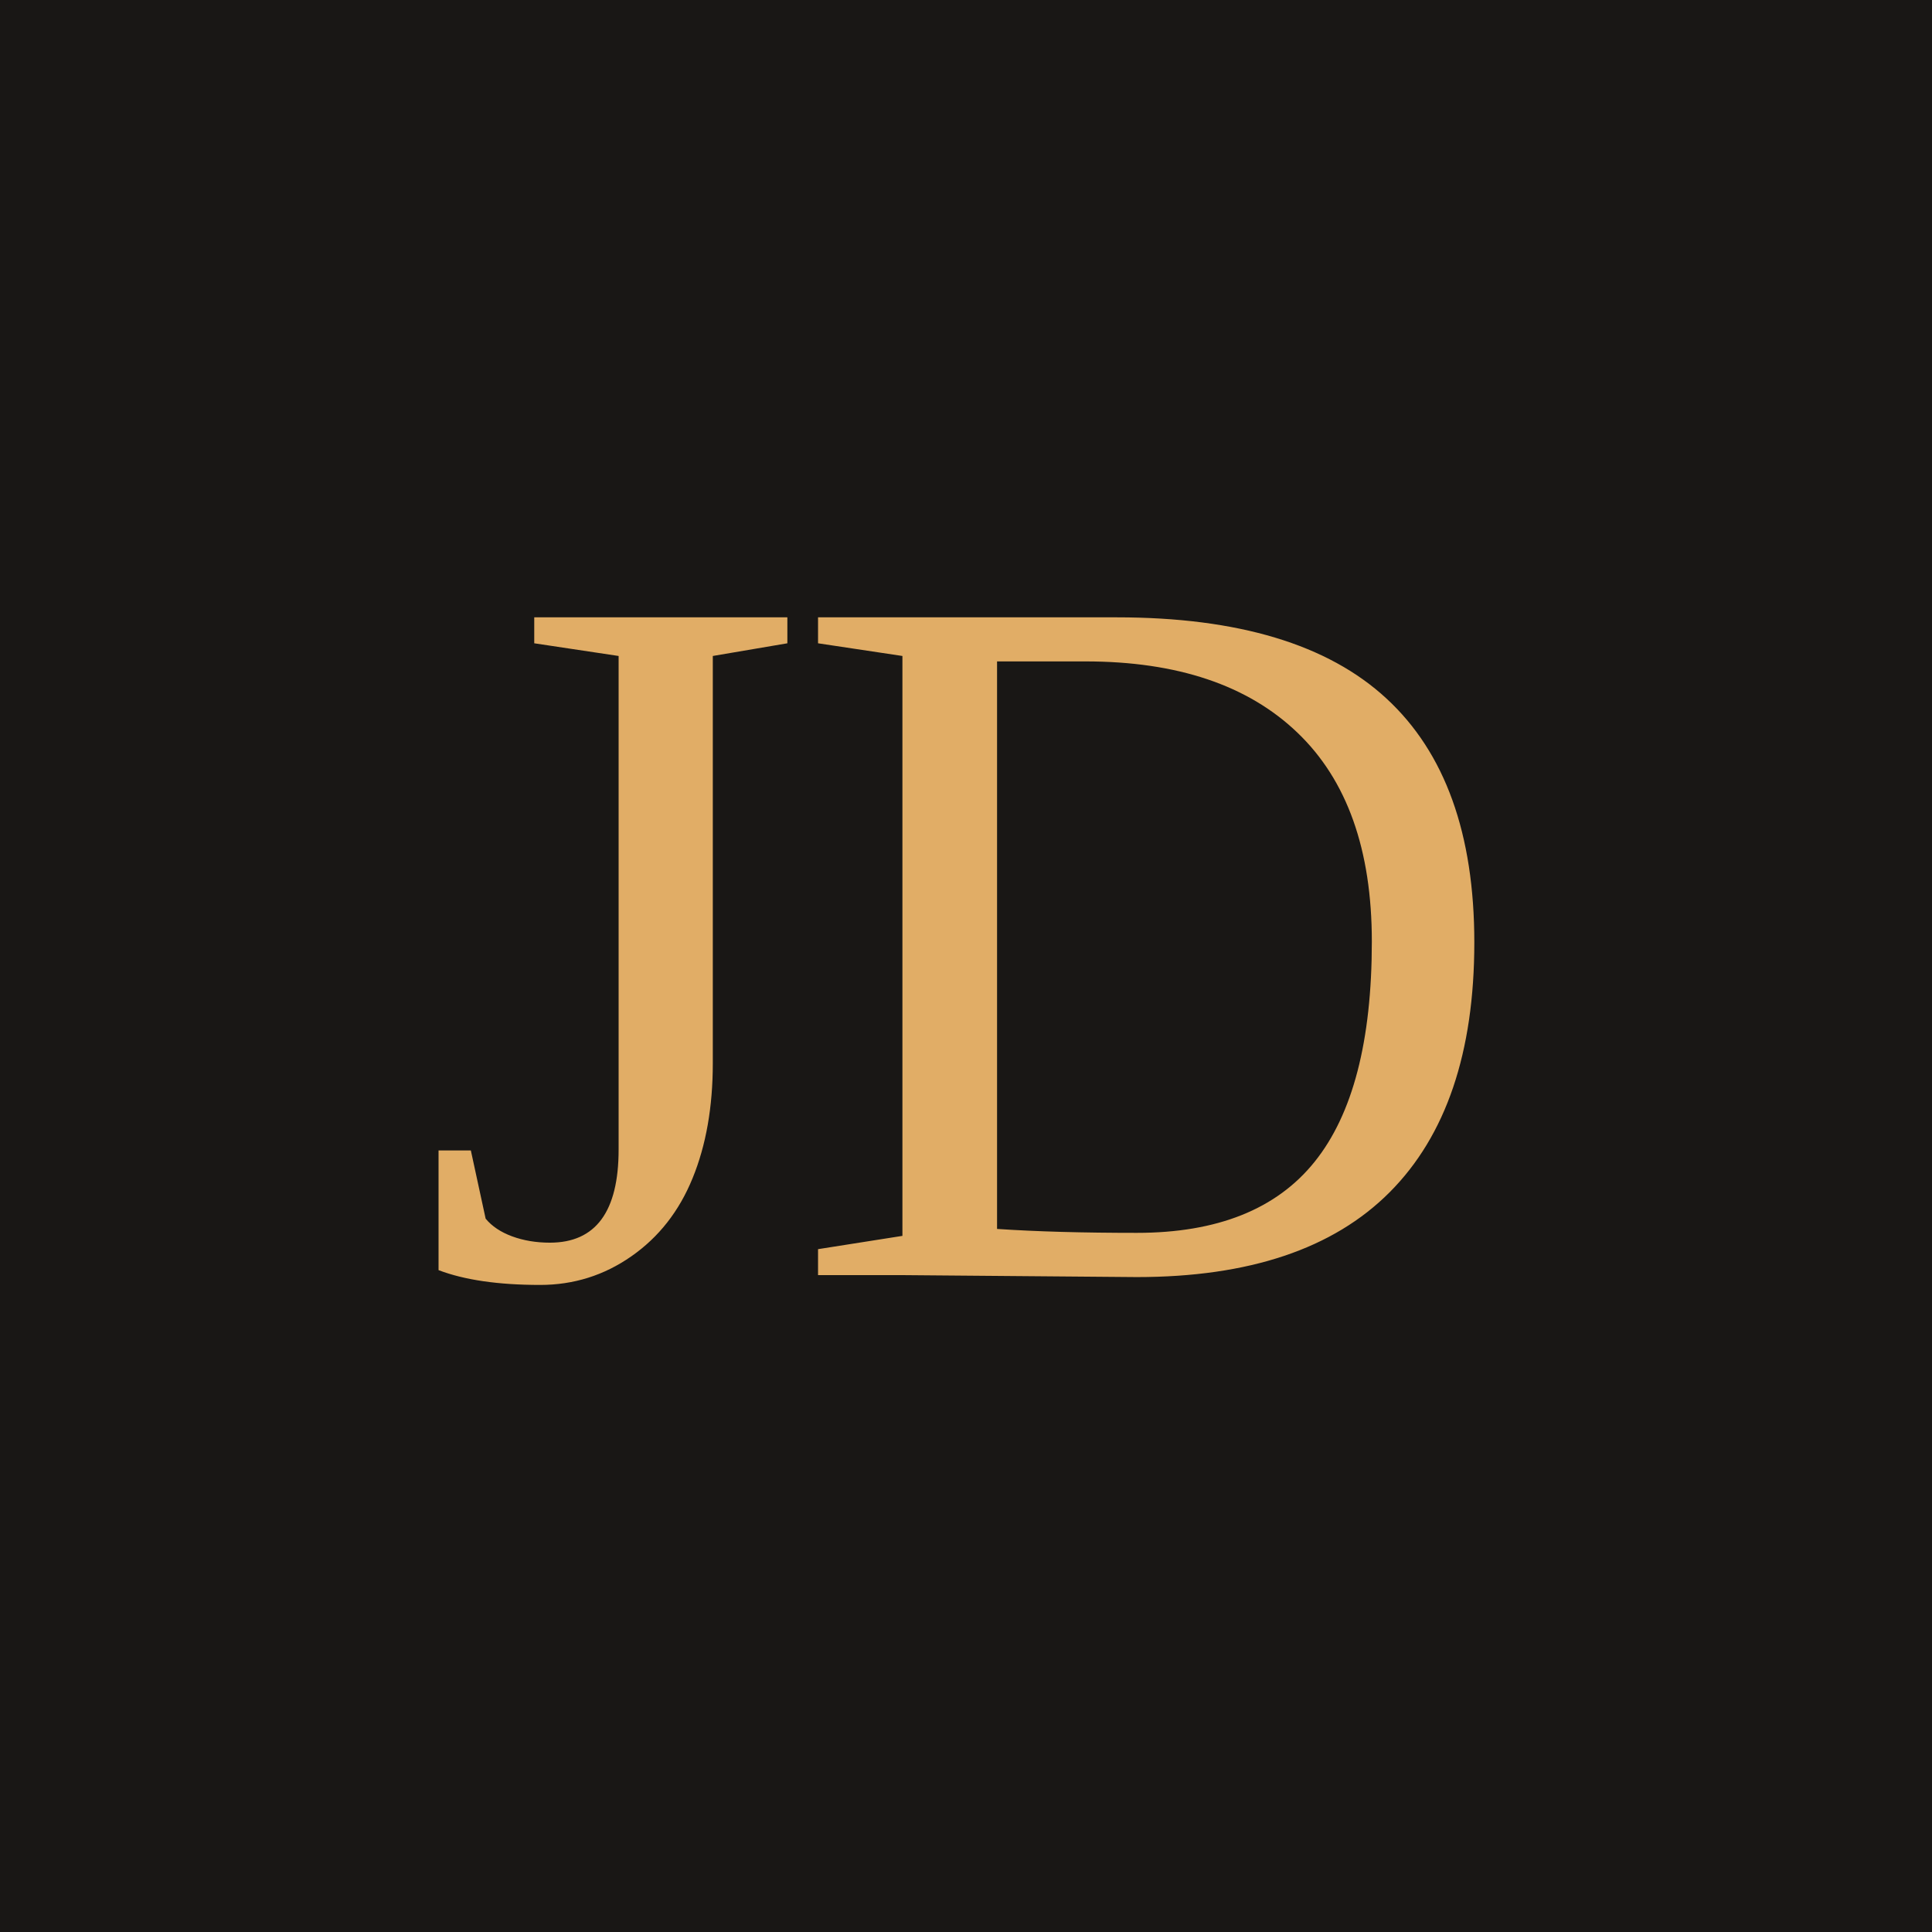
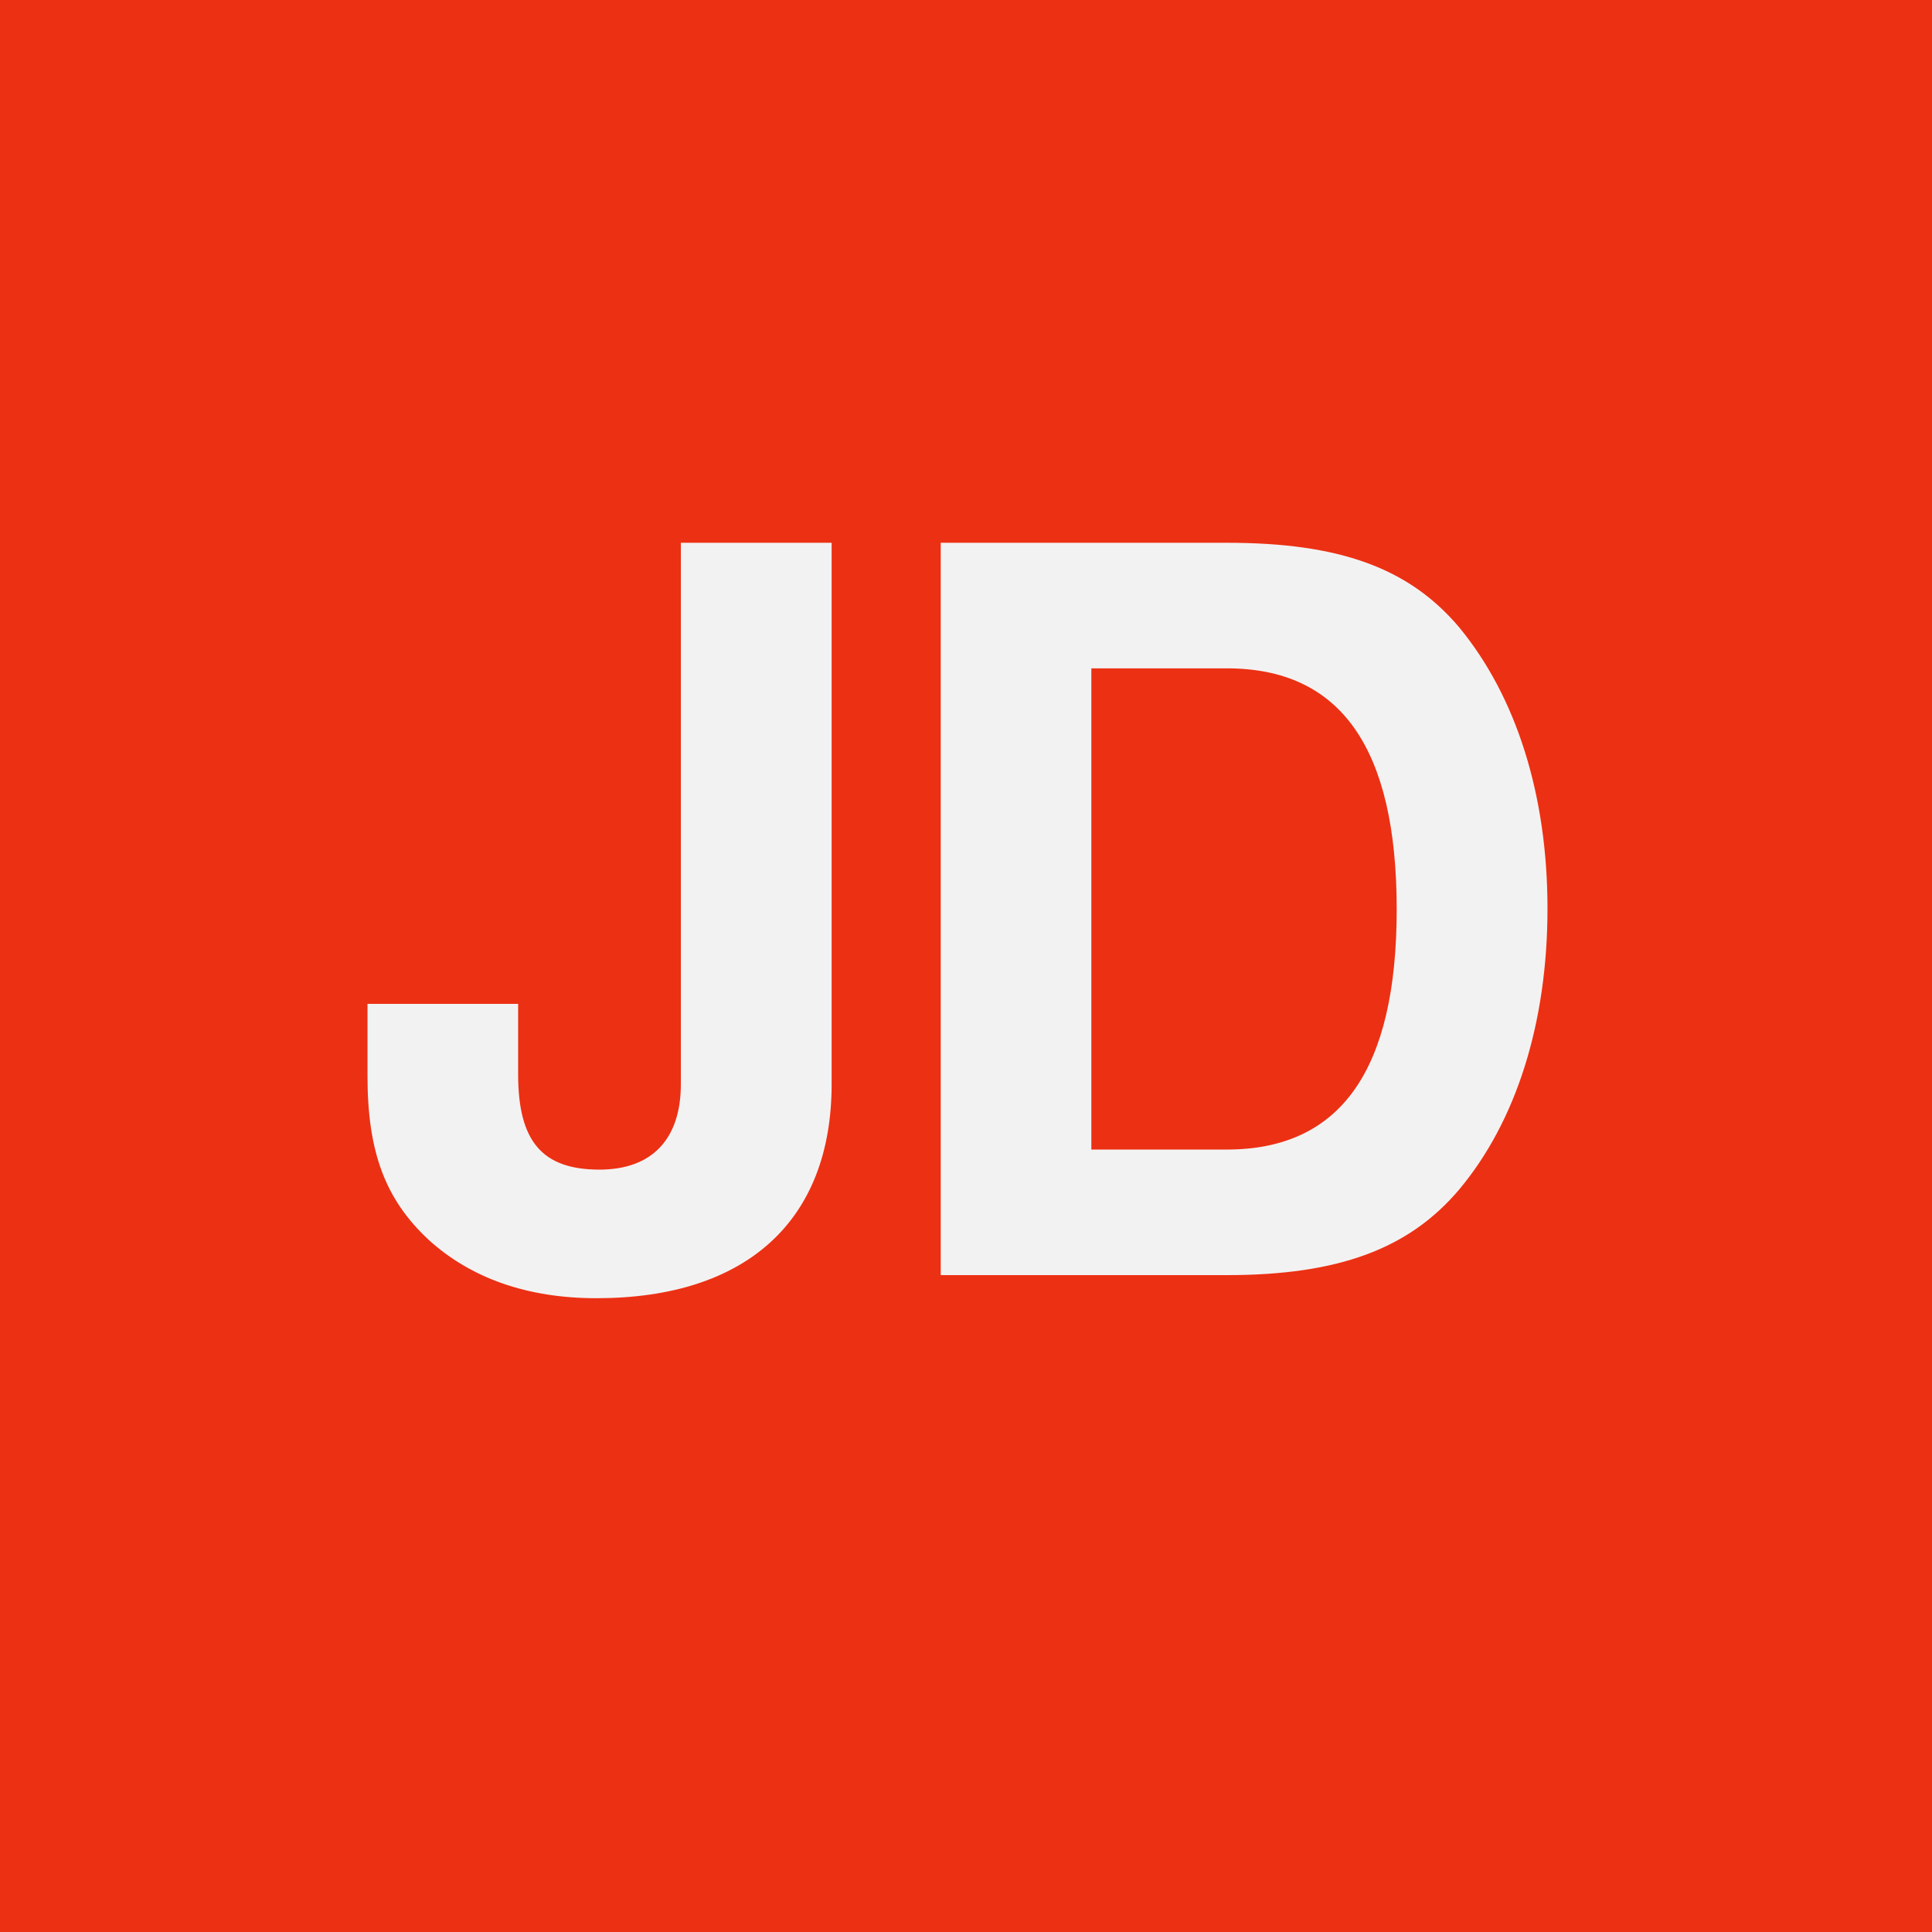
<svg xmlns="http://www.w3.org/2000/svg" viewBox="0 0 200 200" role="img" aria-label="JD">
-   <rect width="200" height="200" fill="#191715" />
-   <text x="100" y="132" text-anchor="middle" font-family="Georgia, 'Times New Roman', serif" font-size="104" font-weight="400" fill="#e1ad66" letter-spacing="-2">JD</text>
+   <rect width="200" height="200" fill="#ec3013" />
+   <text x="100" y="132" text-anchor="middle" font-family="Archivo, Helvetica Neue, Helvetica, Arial, sans-serif" font-size="104" font-weight="800" fill="#f3f2f2" letter-spacing="-4">JD</text>
</svg>
